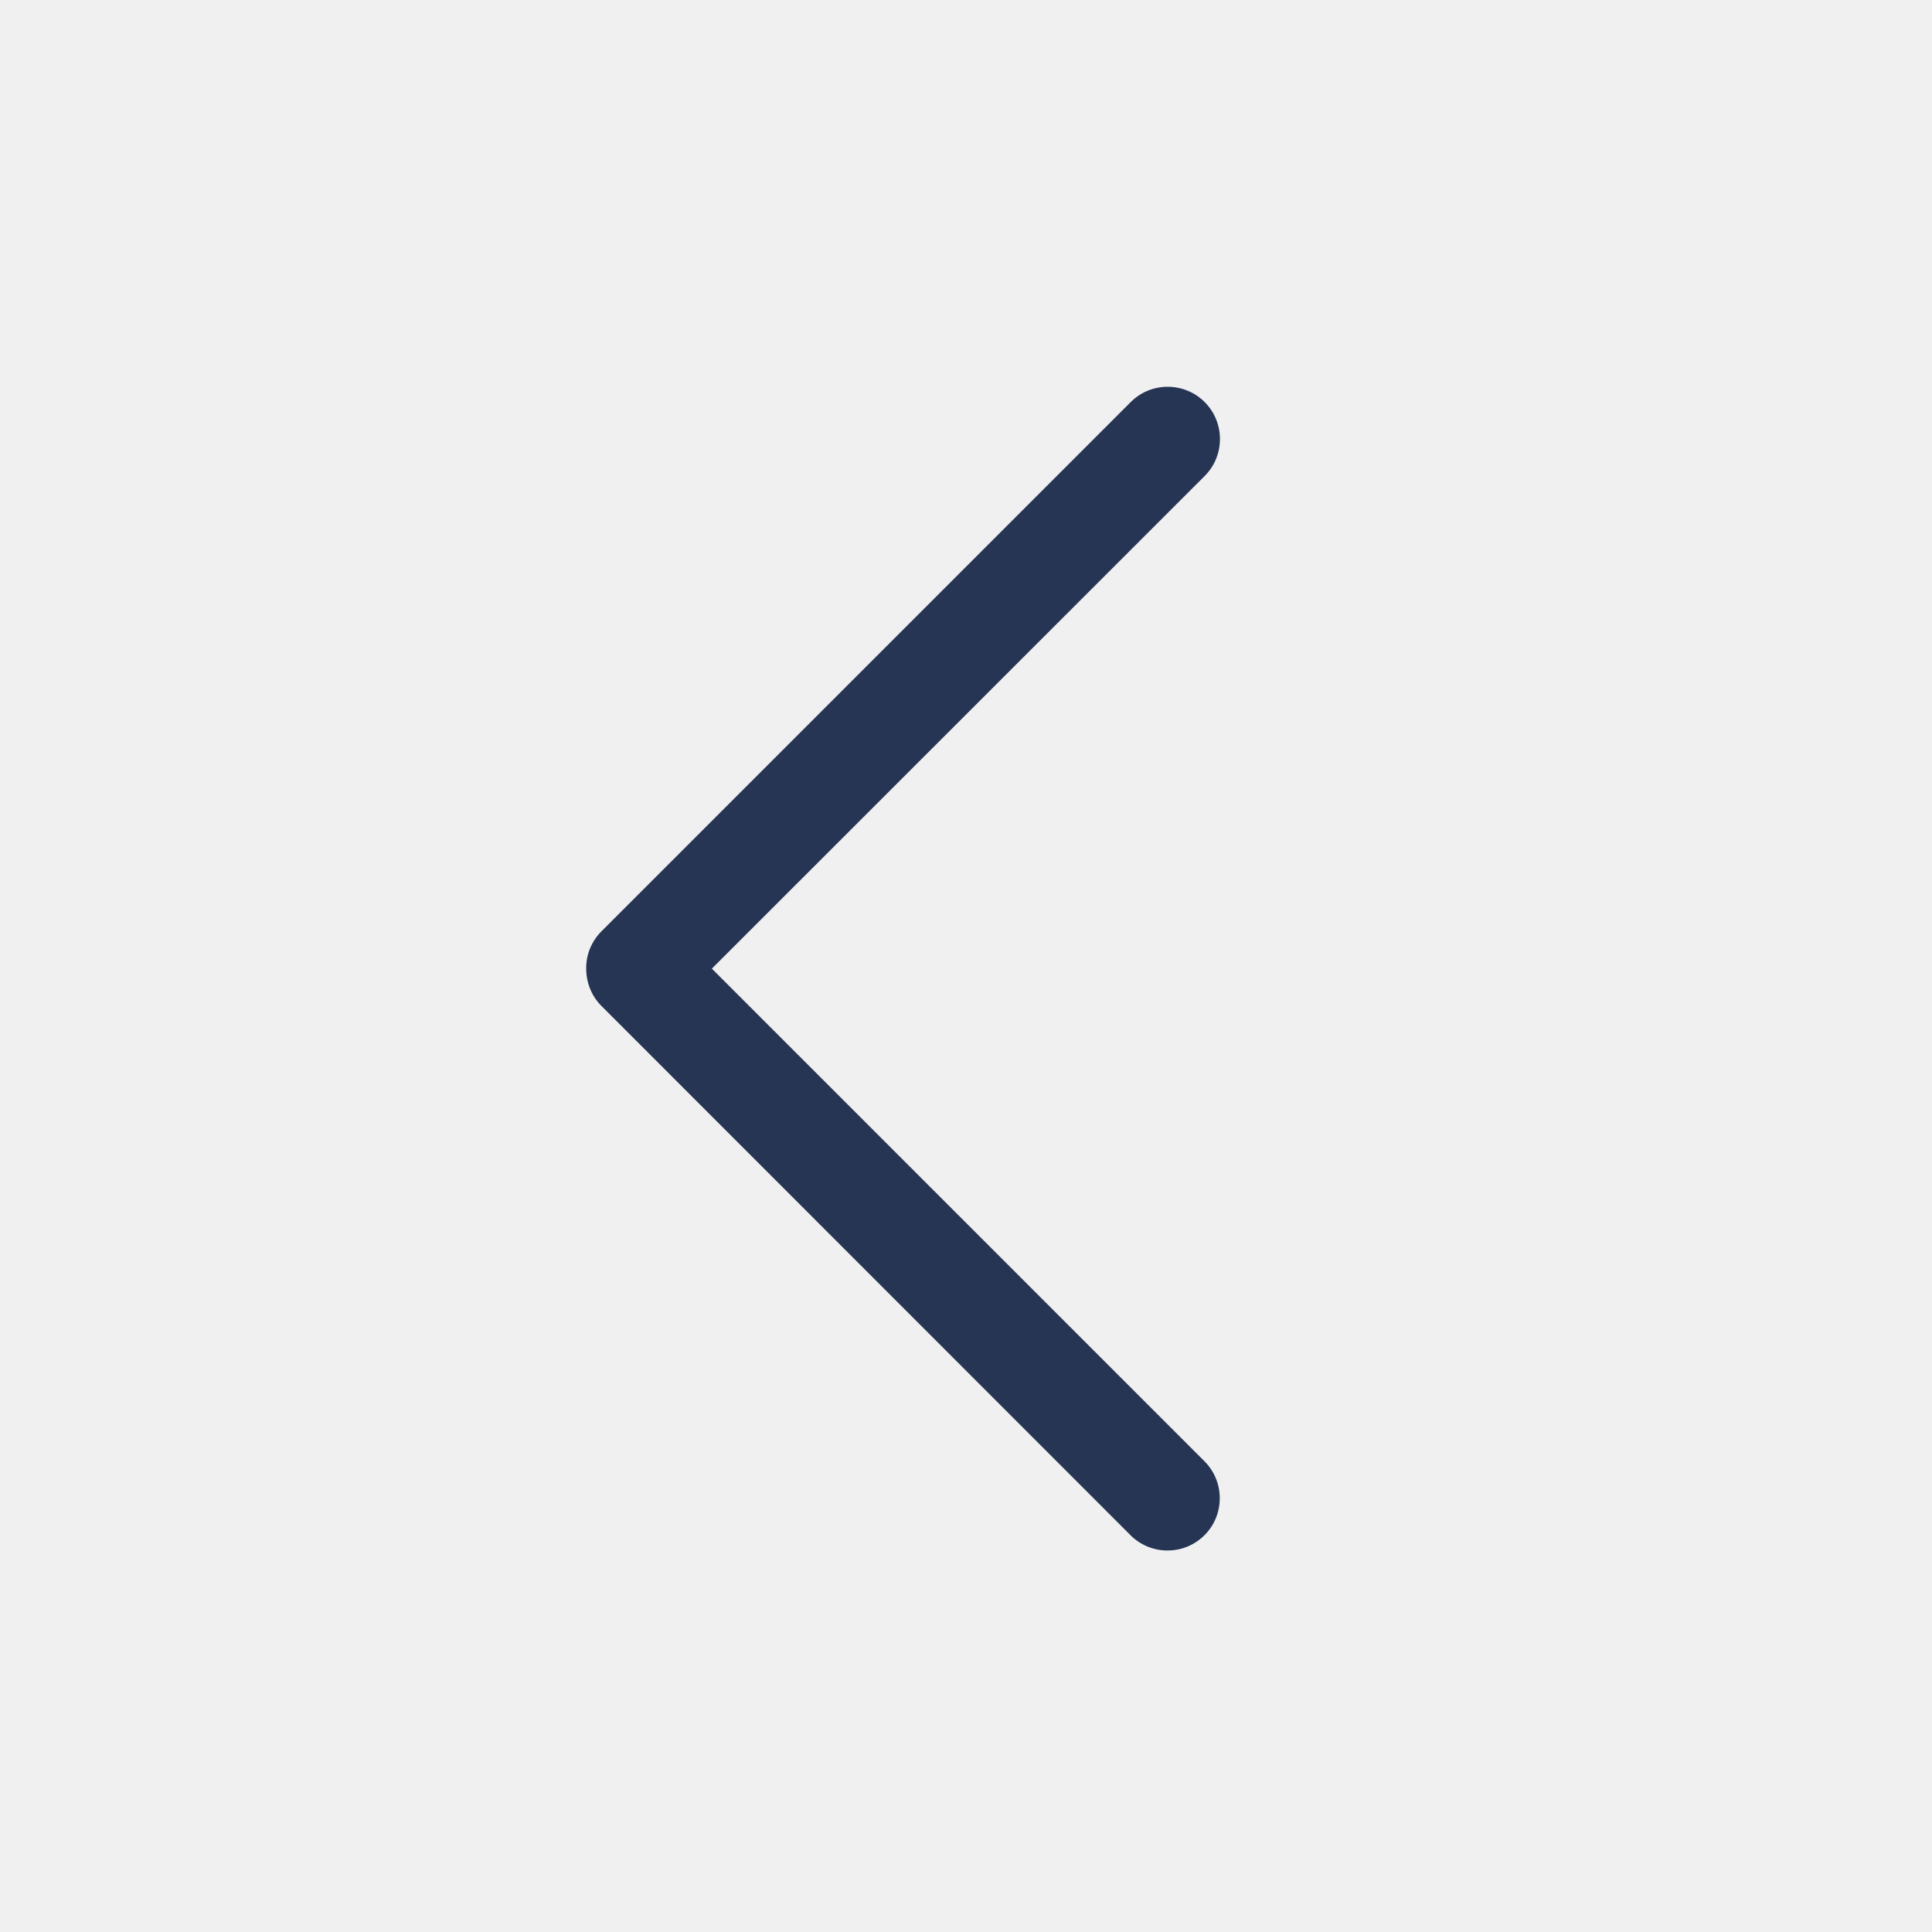
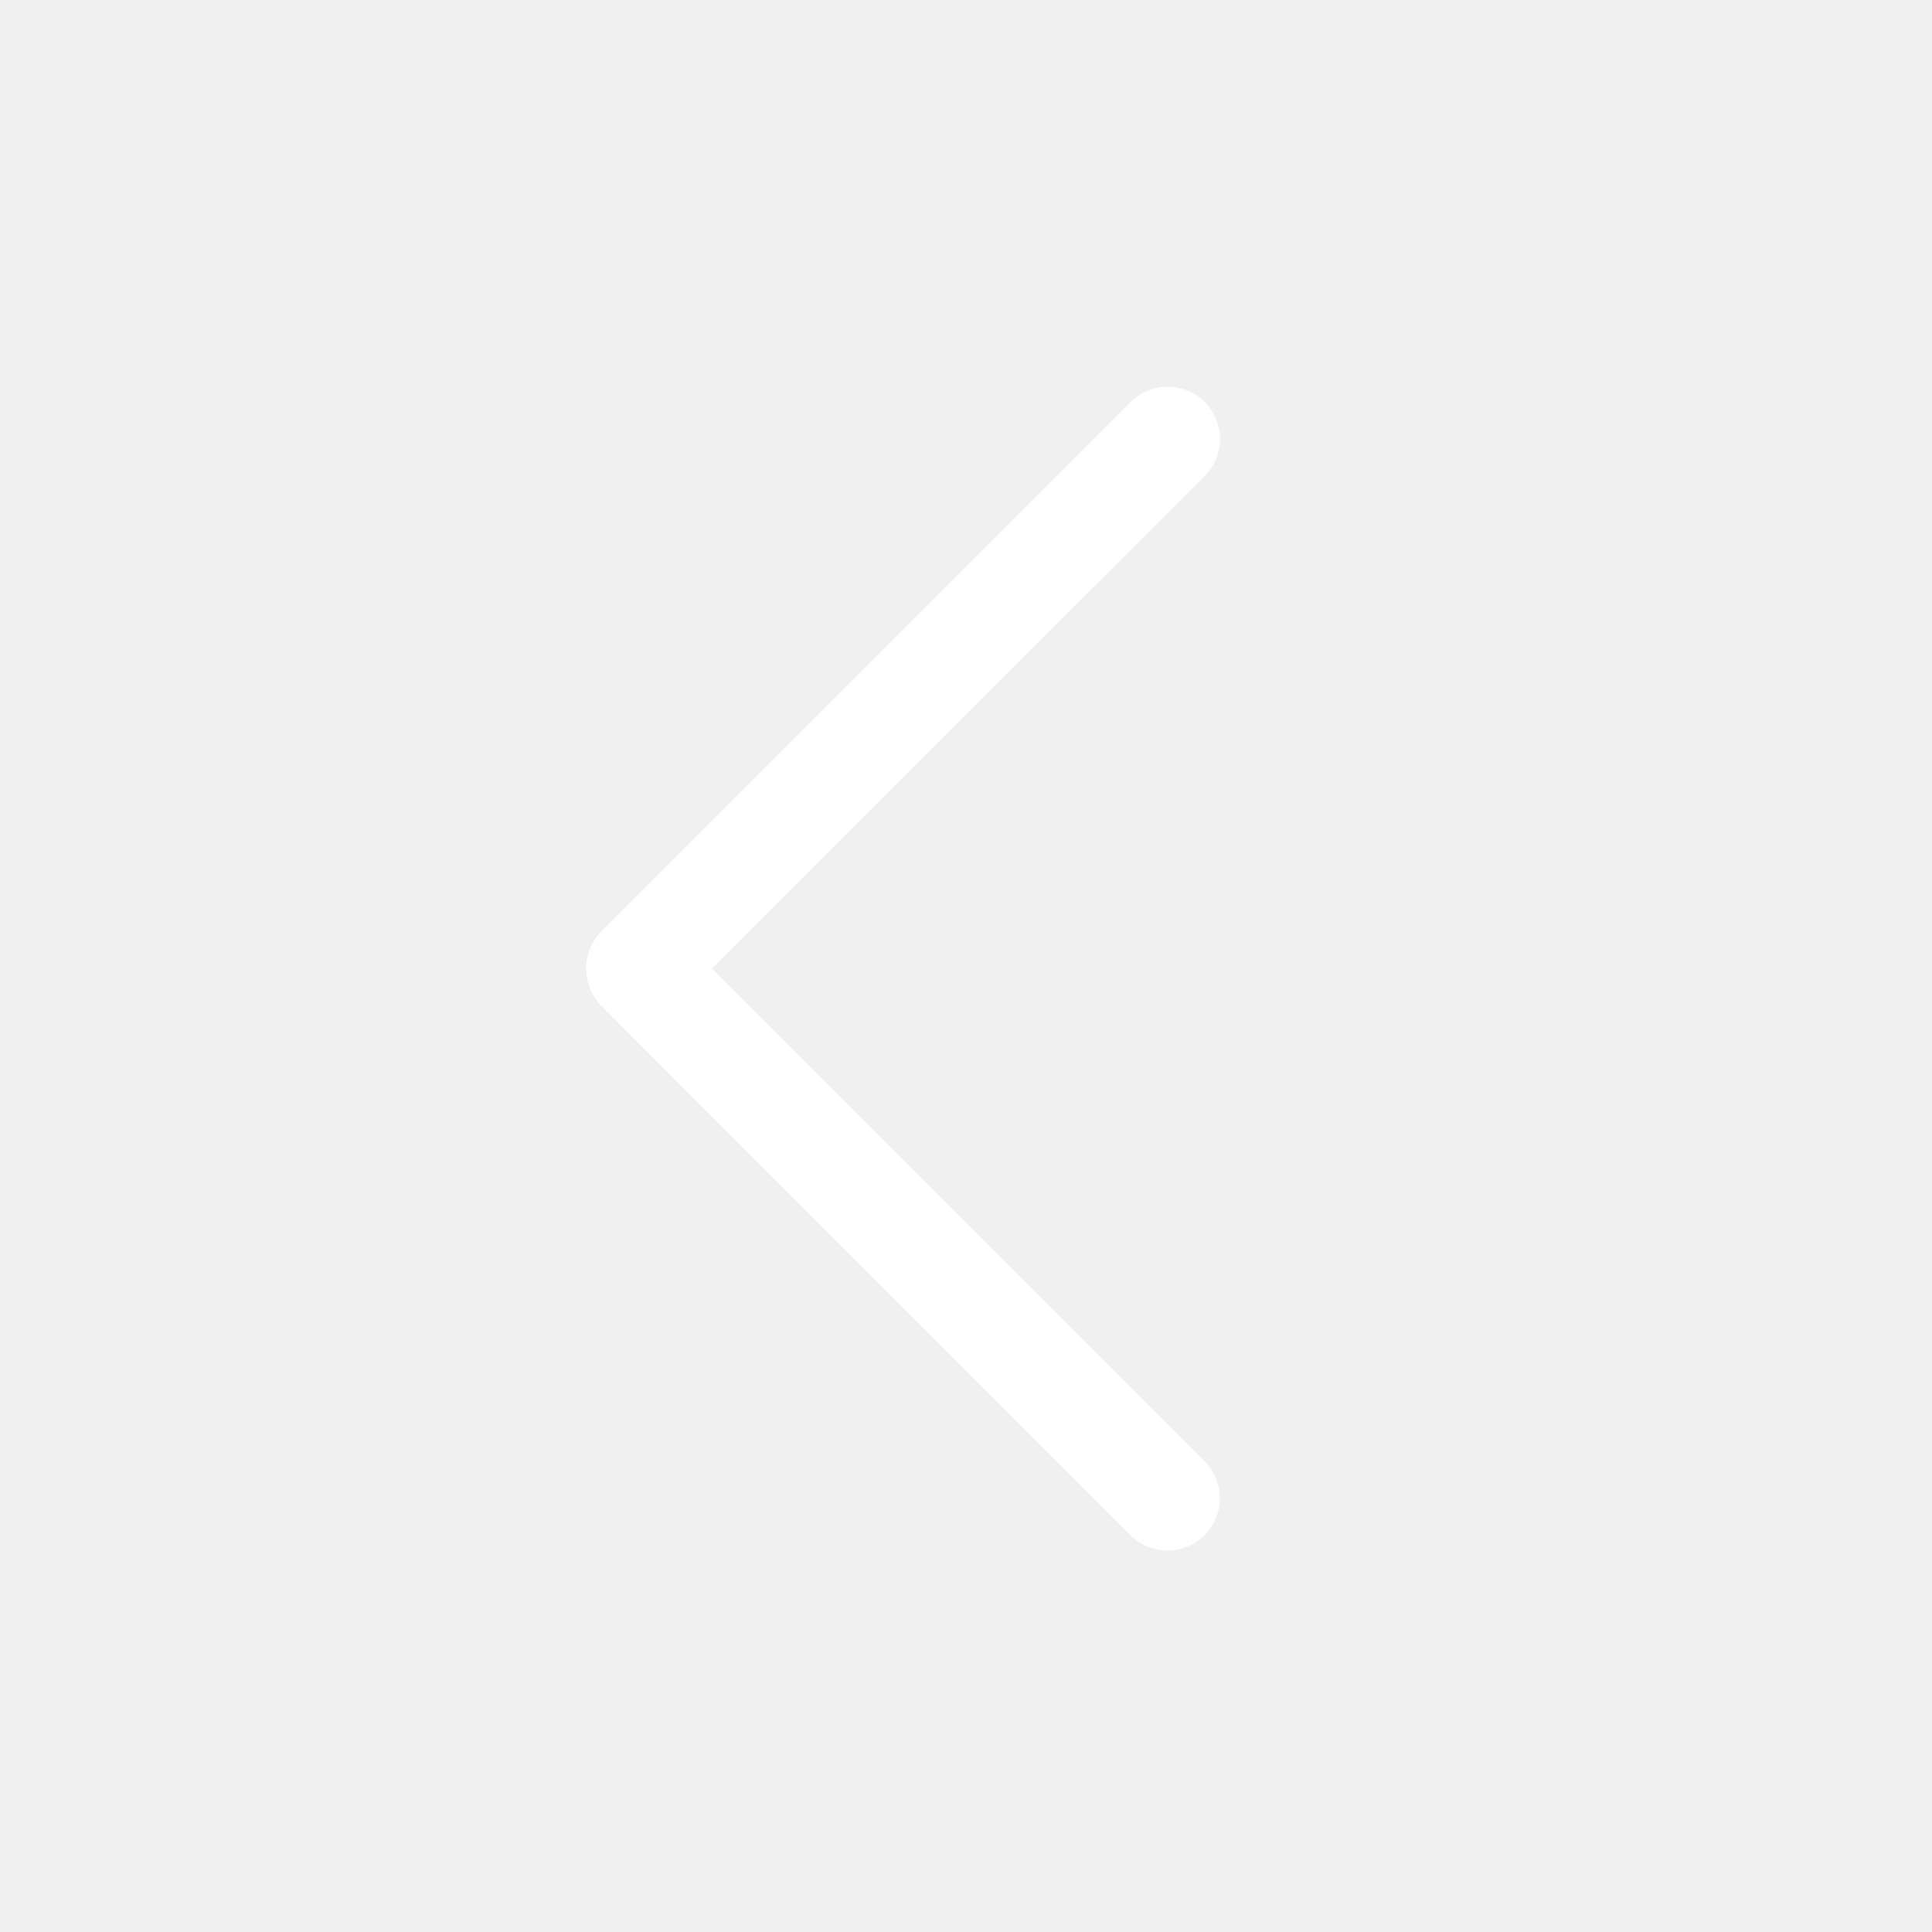
<svg xmlns="http://www.w3.org/2000/svg" t="1577196804508" class="icon" viewBox="0 0 1024 1024" version="1.1" p-id="5729" width="200" height="200">
  <defs>
    <style type="text/css" />
  </defs>
-   <path d="M318.8 493.6l280.5-280.5c10.8-10.8 28.4-10.8 39.2 0 10.8 10.8 10.8 28.4 0 39.2L377.3 513.4l261.1 261.1c10.8 10.8 10.8 28.4 0 39.2-10.8 10.8-28.4 10.8-39.2 0L318.8 533.2c-5.4-5.4-8.1-12.6-8.1-19.8-0.1-7.1 2.6-14.3 8.1-19.8z" fill="#263554" p-id="5730" />
+   <path d="M318.8 493.6l280.5-280.5c10.8-10.8 28.4-10.8 39.2 0 10.8 10.8 10.8 28.4 0 39.2L377.3 513.4l261.1 261.1c10.8 10.8 10.8 28.4 0 39.2-10.8 10.8-28.4 10.8-39.2 0L318.8 533.2c-5.4-5.4-8.1-12.6-8.1-19.8-0.1-7.1 2.6-14.3 8.1-19.8z" fill="#fff" p-id="5730" />
</svg>
